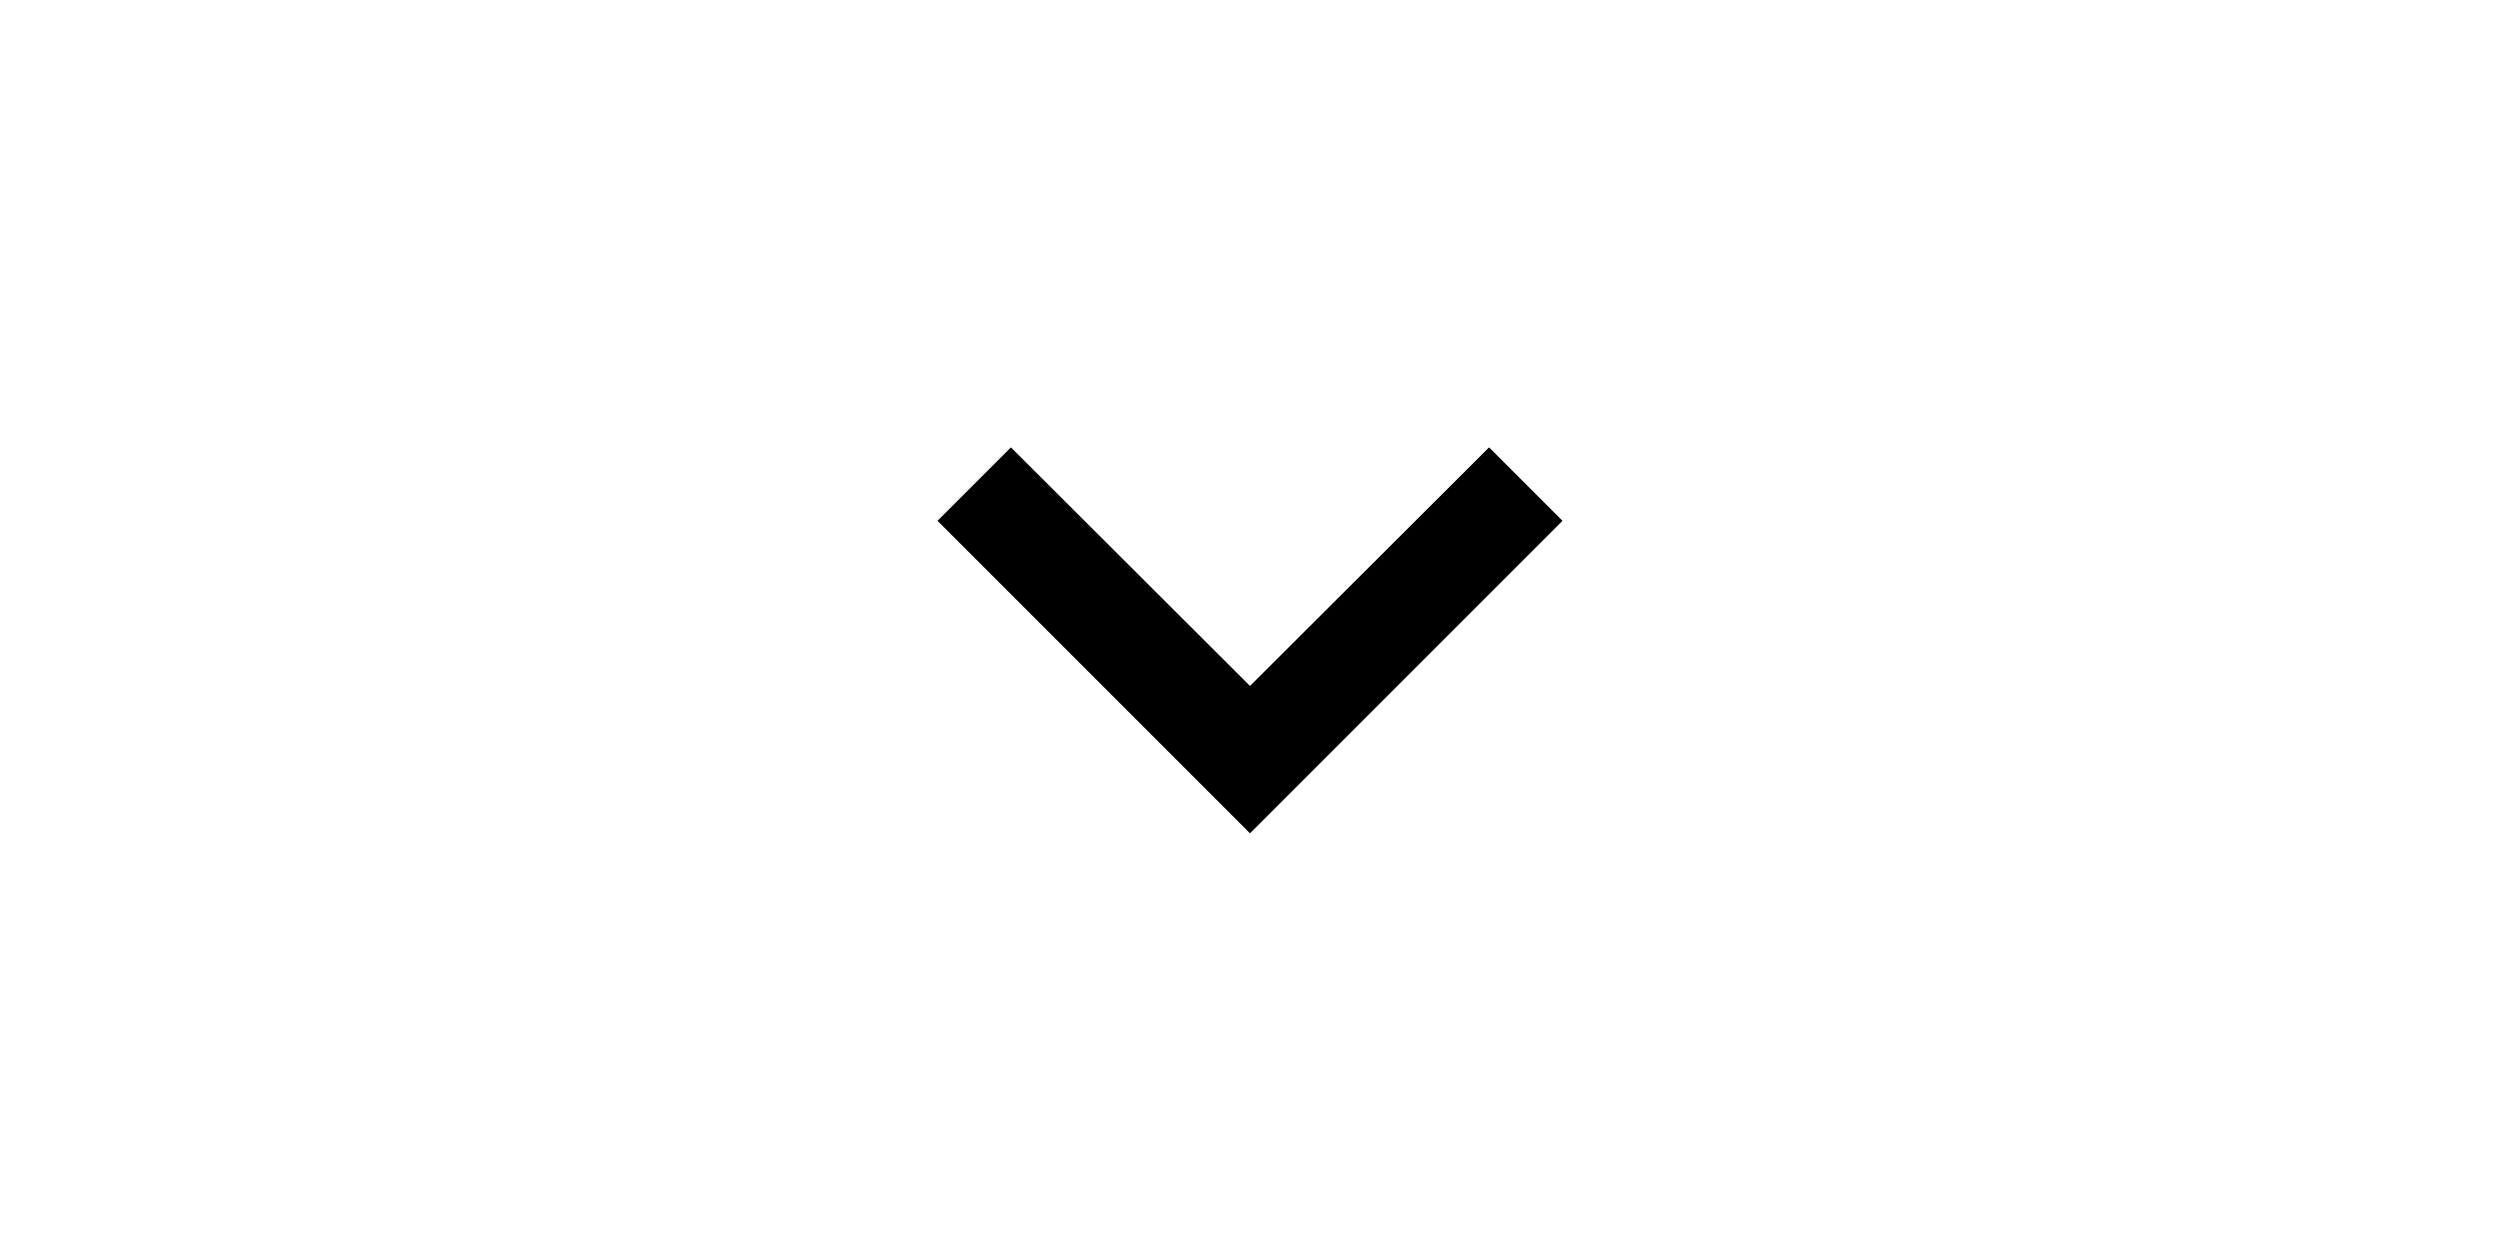
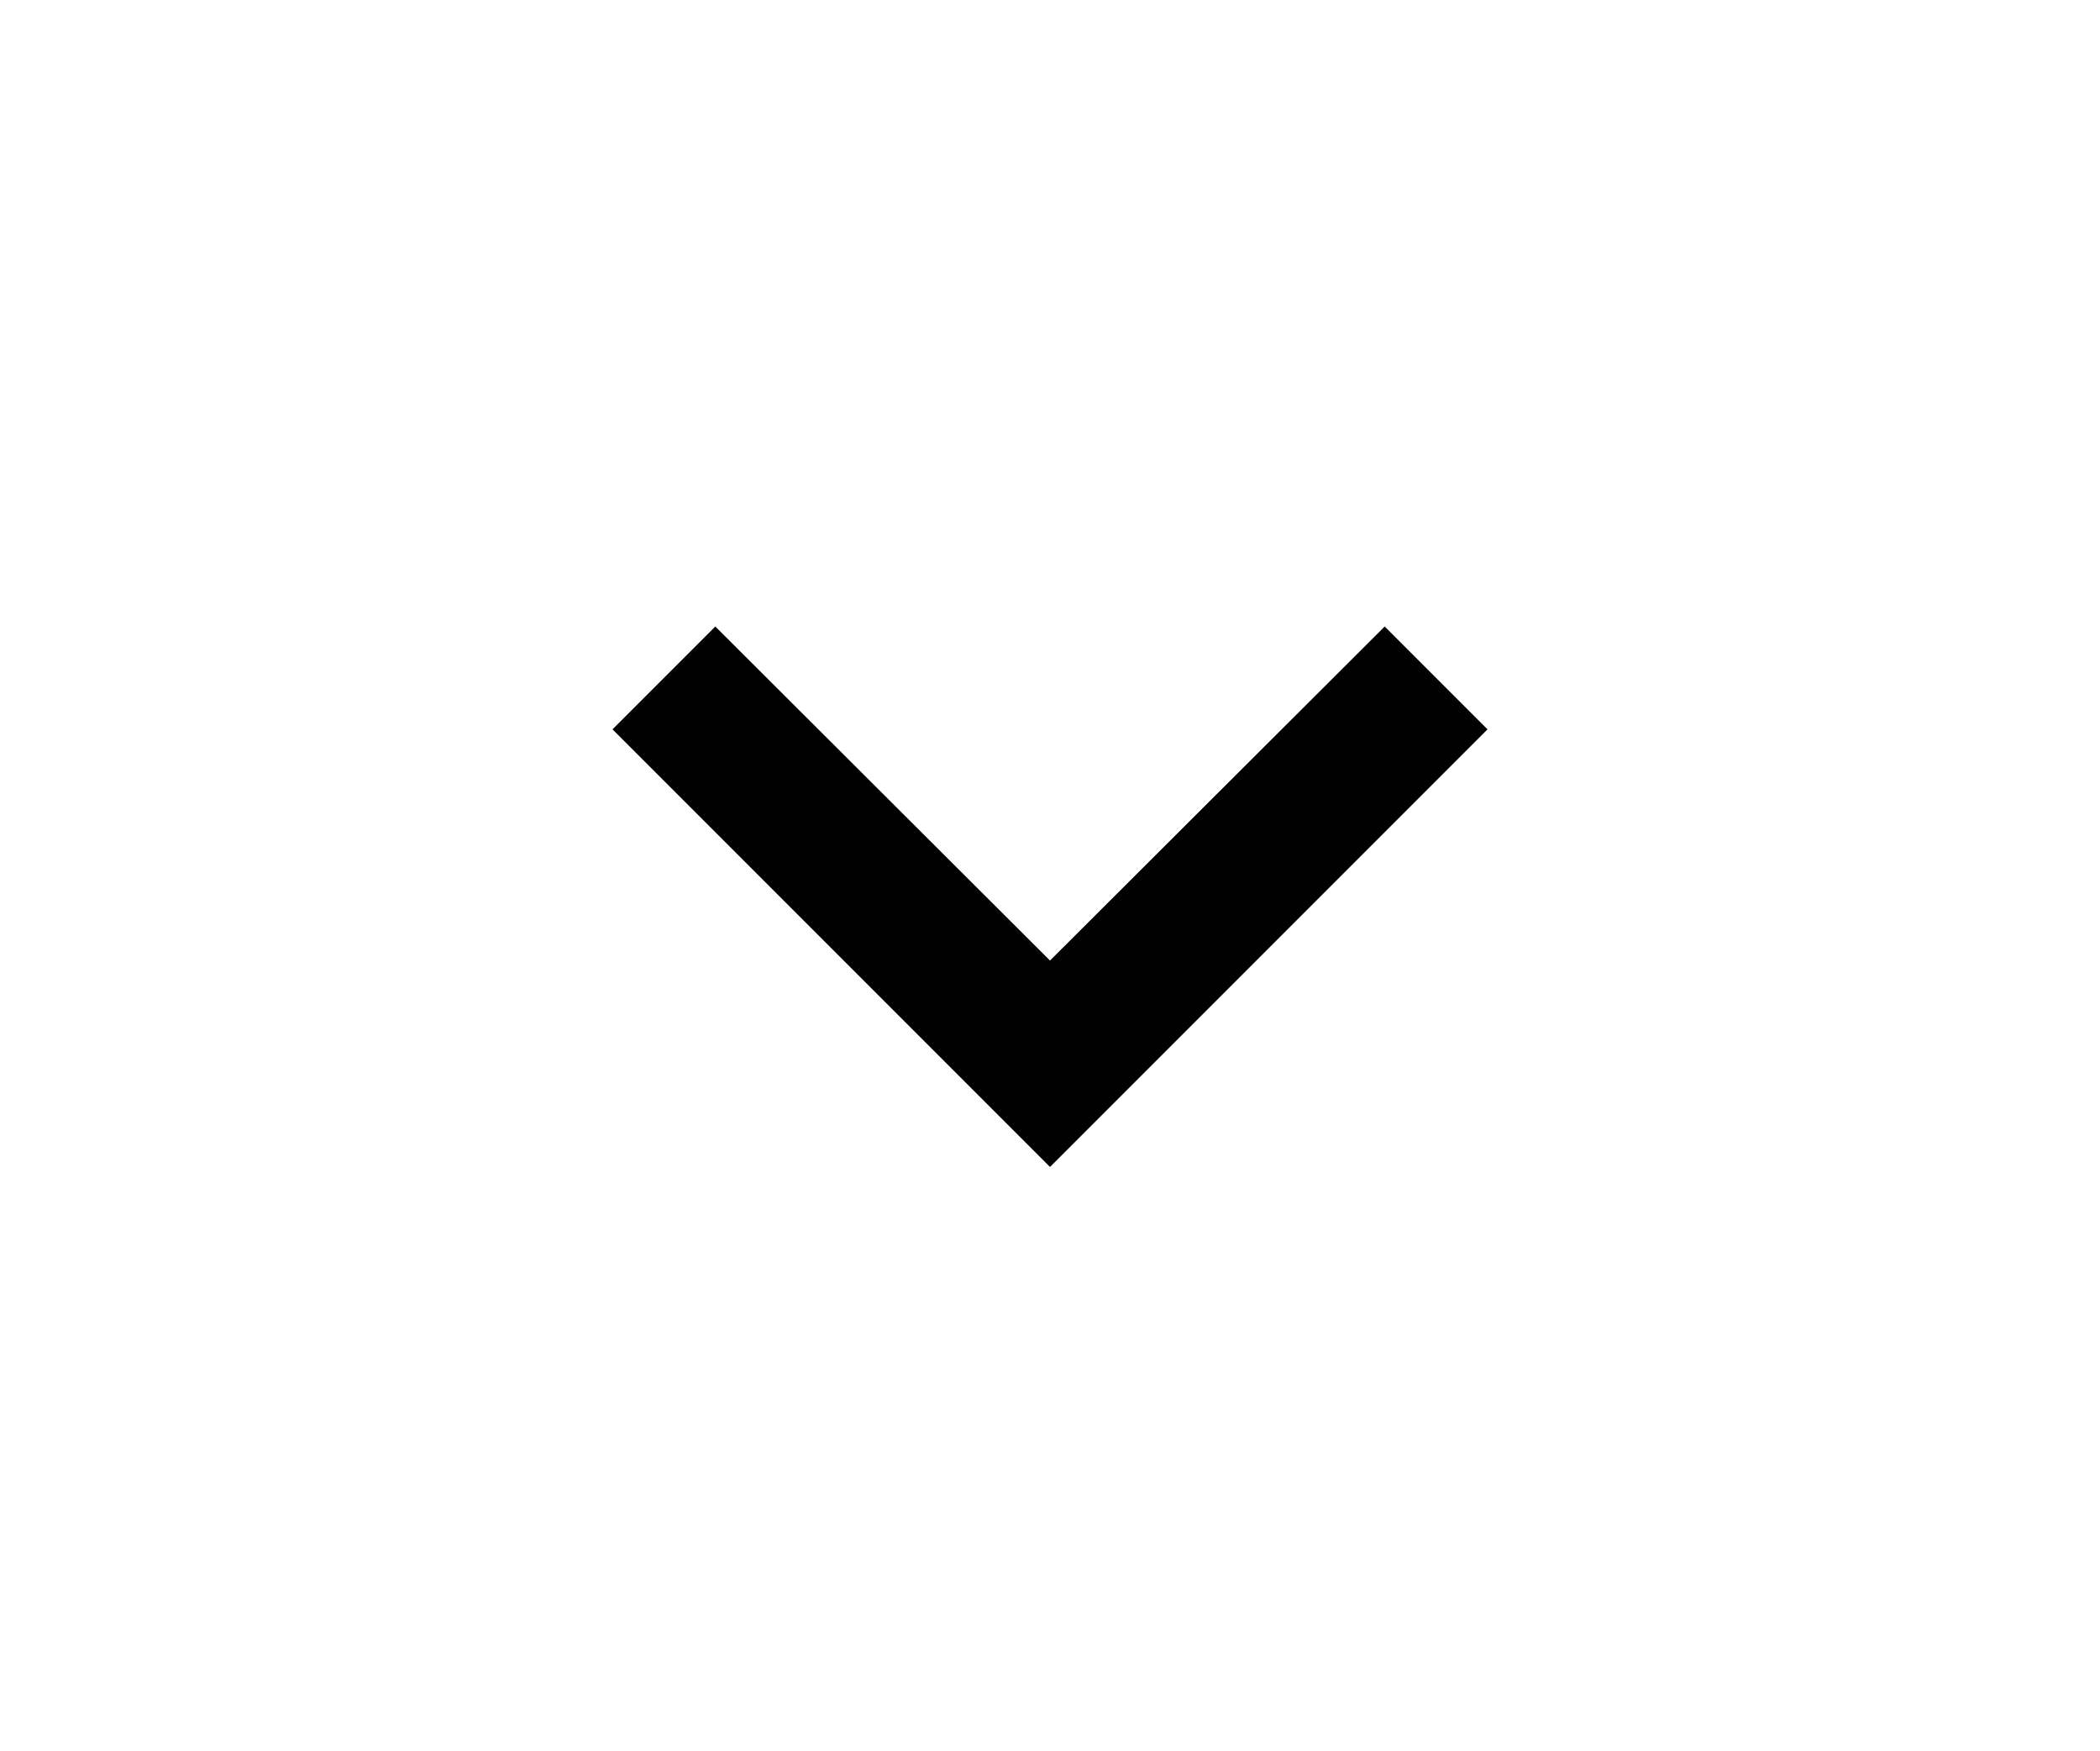
- <svg xmlns="http://www.w3.org/2000/svg" height="24px" viewBox="0 0 24 24" width="48px" fill="#000000">
+ <svg xmlns="http://www.w3.org/2000/svg" height="40px" viewBox="0 0 24 24" width="48px" fill="#000000">
  <path d="M0 0h24v24H0z" fill="none" />
  <path d="M16.59 8.59L12 13.17 7.41 8.59 6 10l6 6 6-6z" />
</svg>
